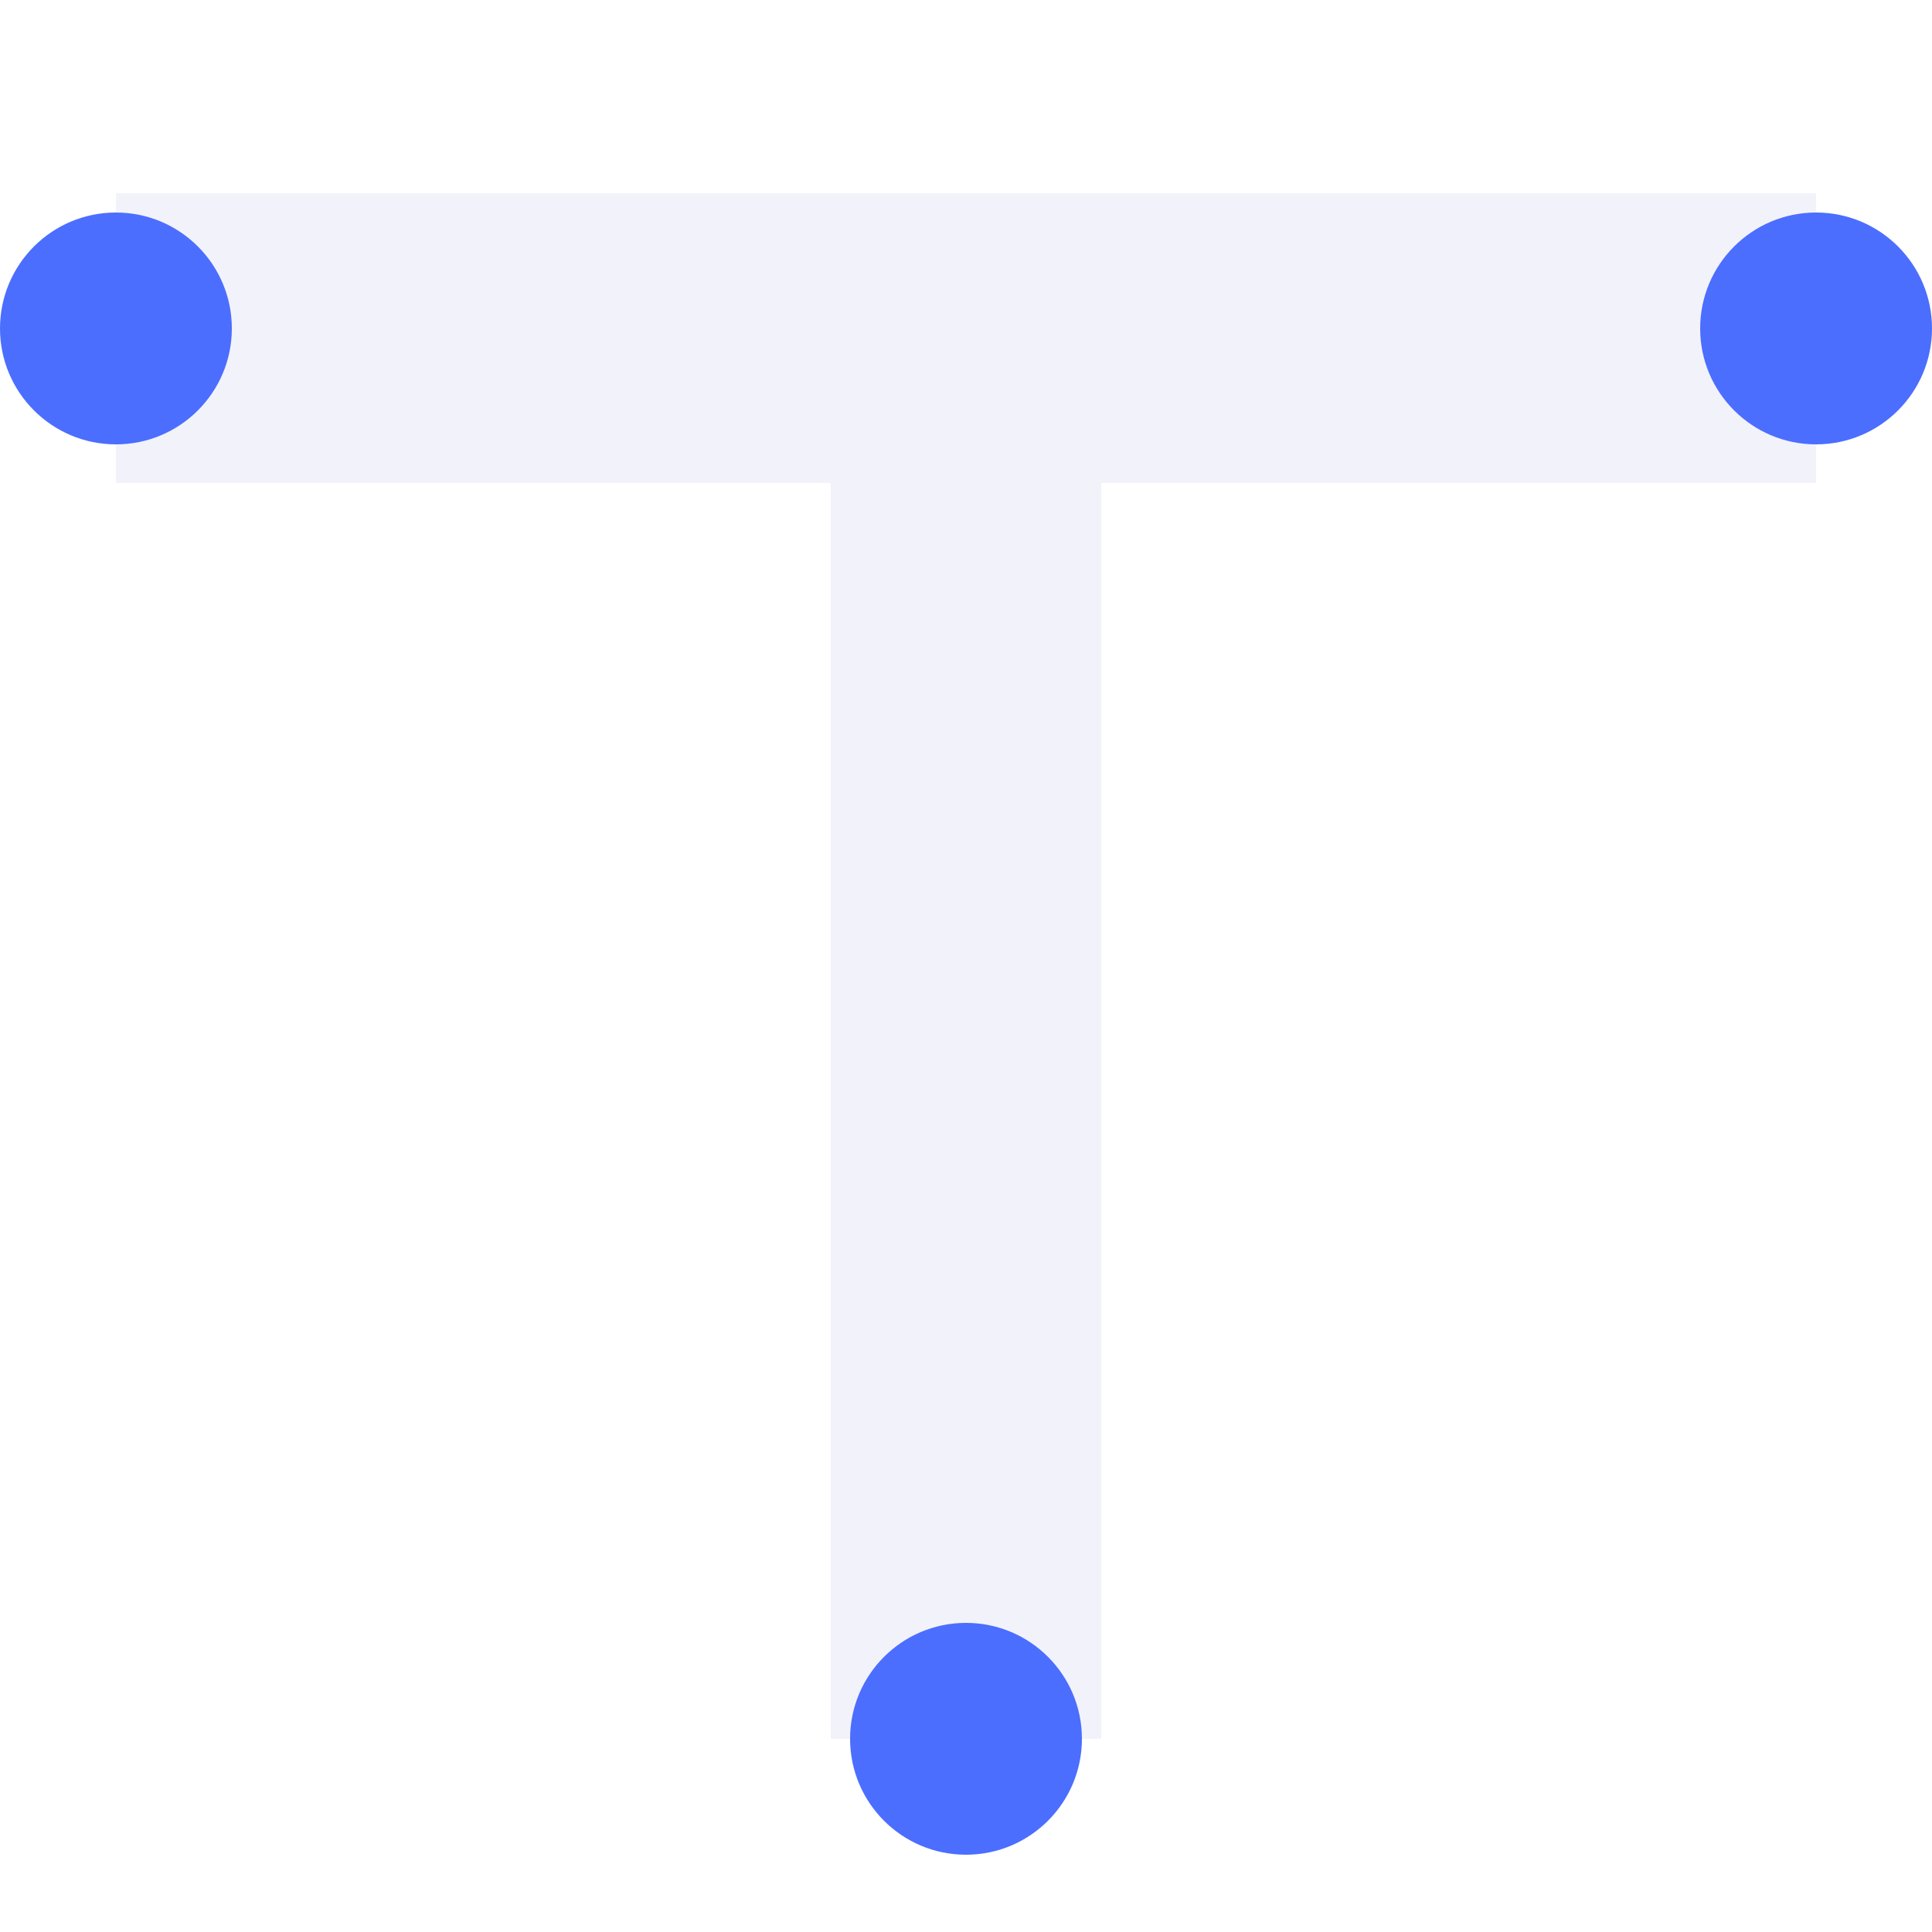
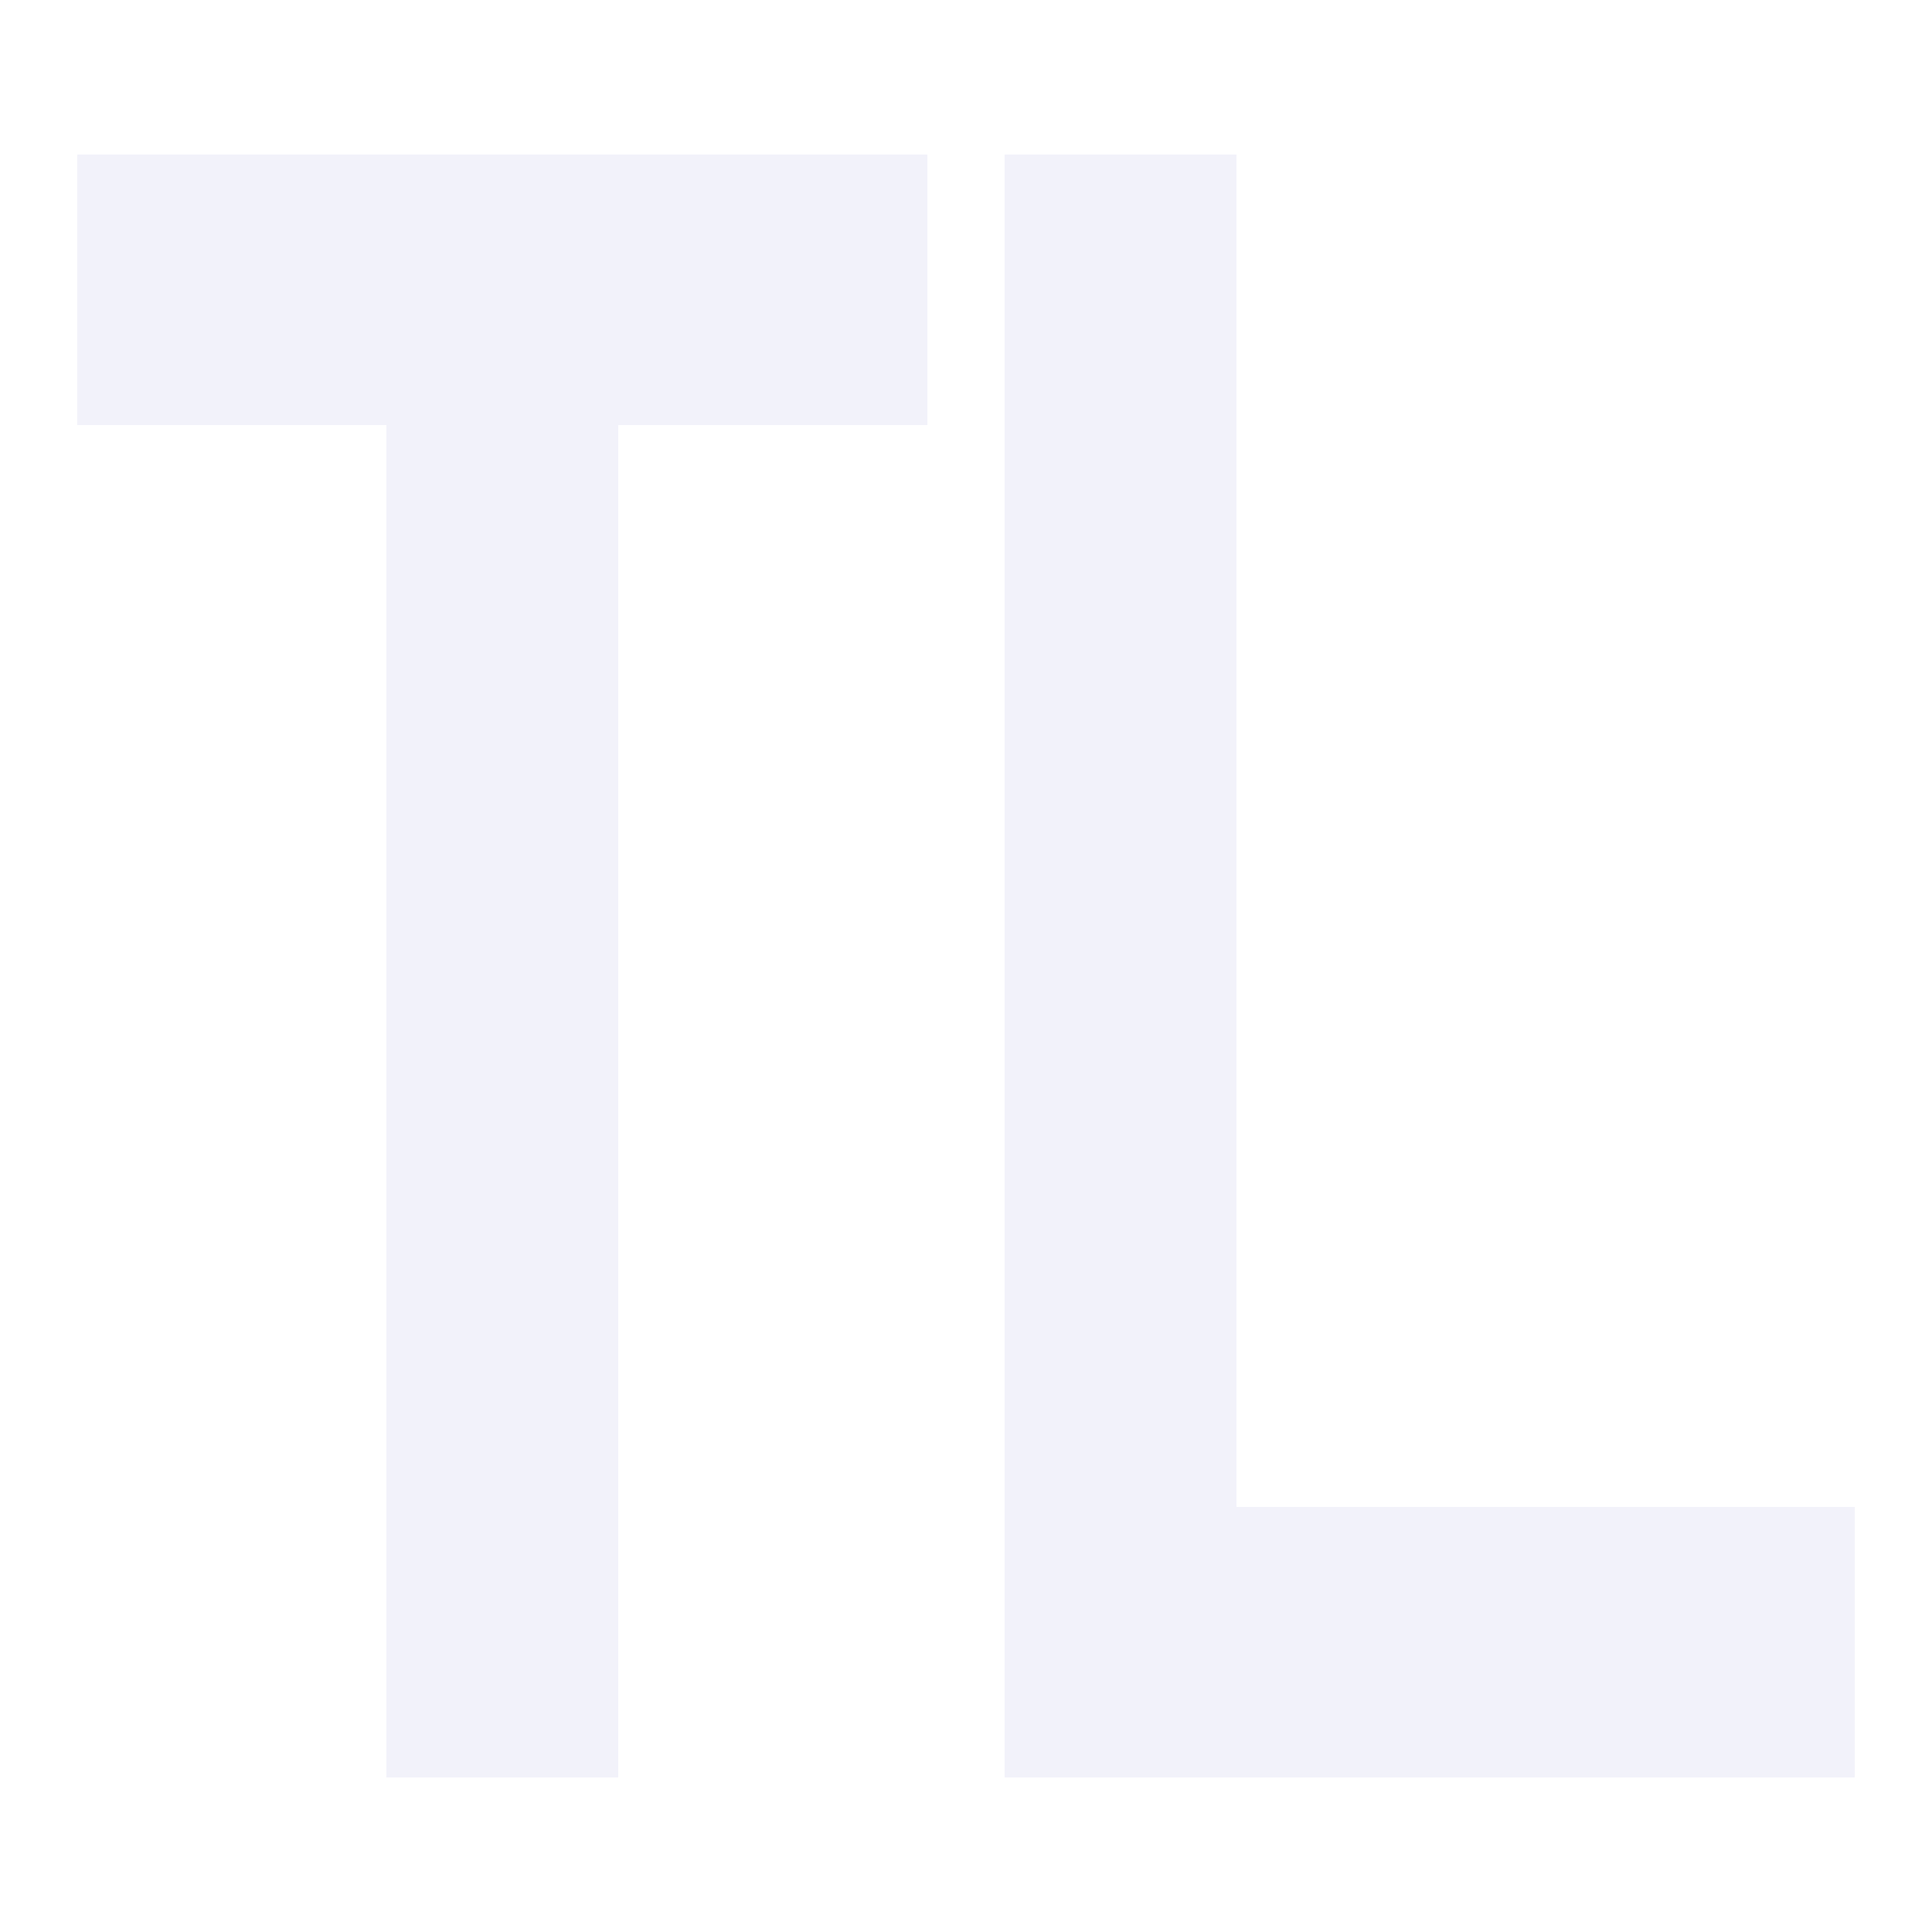
<svg xmlns="http://www.w3.org/2000/svg" viewBox="0 0 100 100" fill="none">
-   <rect x="6" y="10" width="88" height="15" fill="#F2F2FA" />
-   <rect x="43" y="25" width="14" height="65" fill="#F2F2FA" />
-   <circle cx="6" cy="17" r="6" fill="#4B6EFF" />
-   <circle cx="94" cy="17" r="6" fill="#4B6EFF" />
-   <circle cx="50" cy="90" r="6" fill="#4B6EFF" />
+   <rect x="4" y="8" width="44" height="14" fill="#F2F2FA" />
+   <rect x="20" y="22" width="12" height="70" fill="#F2F2FA" />
+   <rect x="52" y="8" width="12" height="70" fill="#F2F2FA" />
+   <rect x="52" y="78" width="44" height="14" fill="#F2F2FA" />
</svg>
